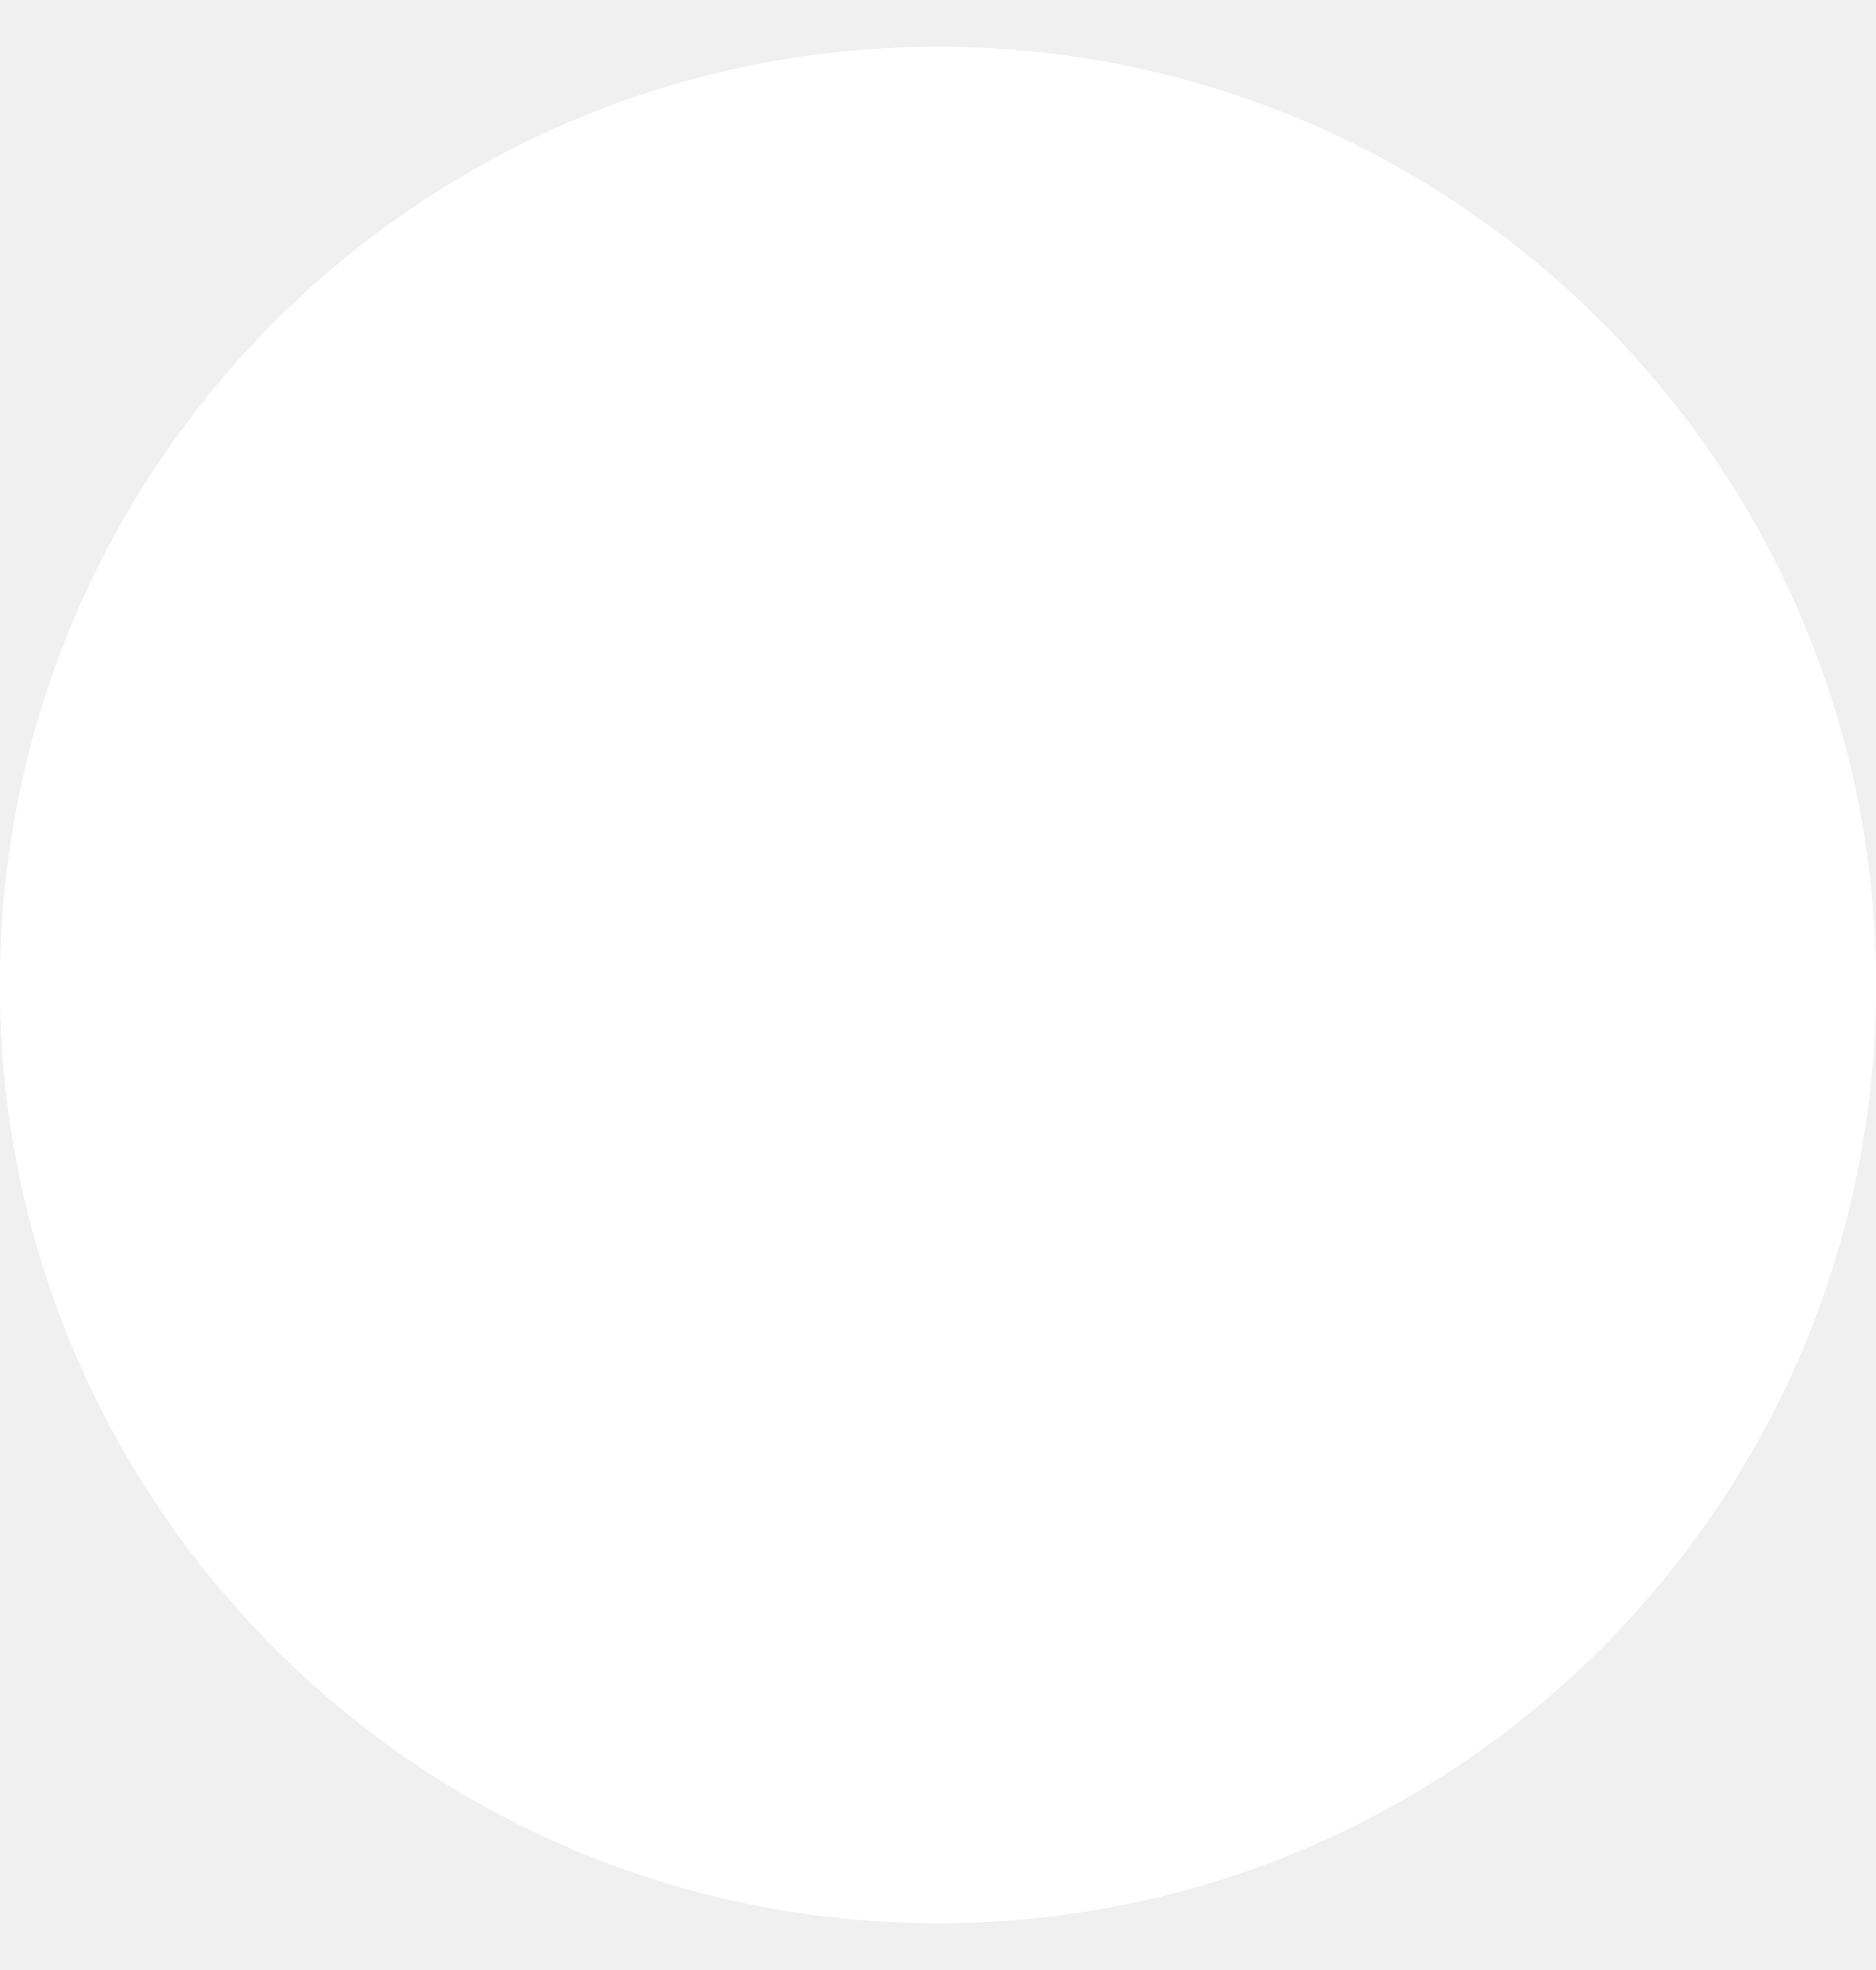
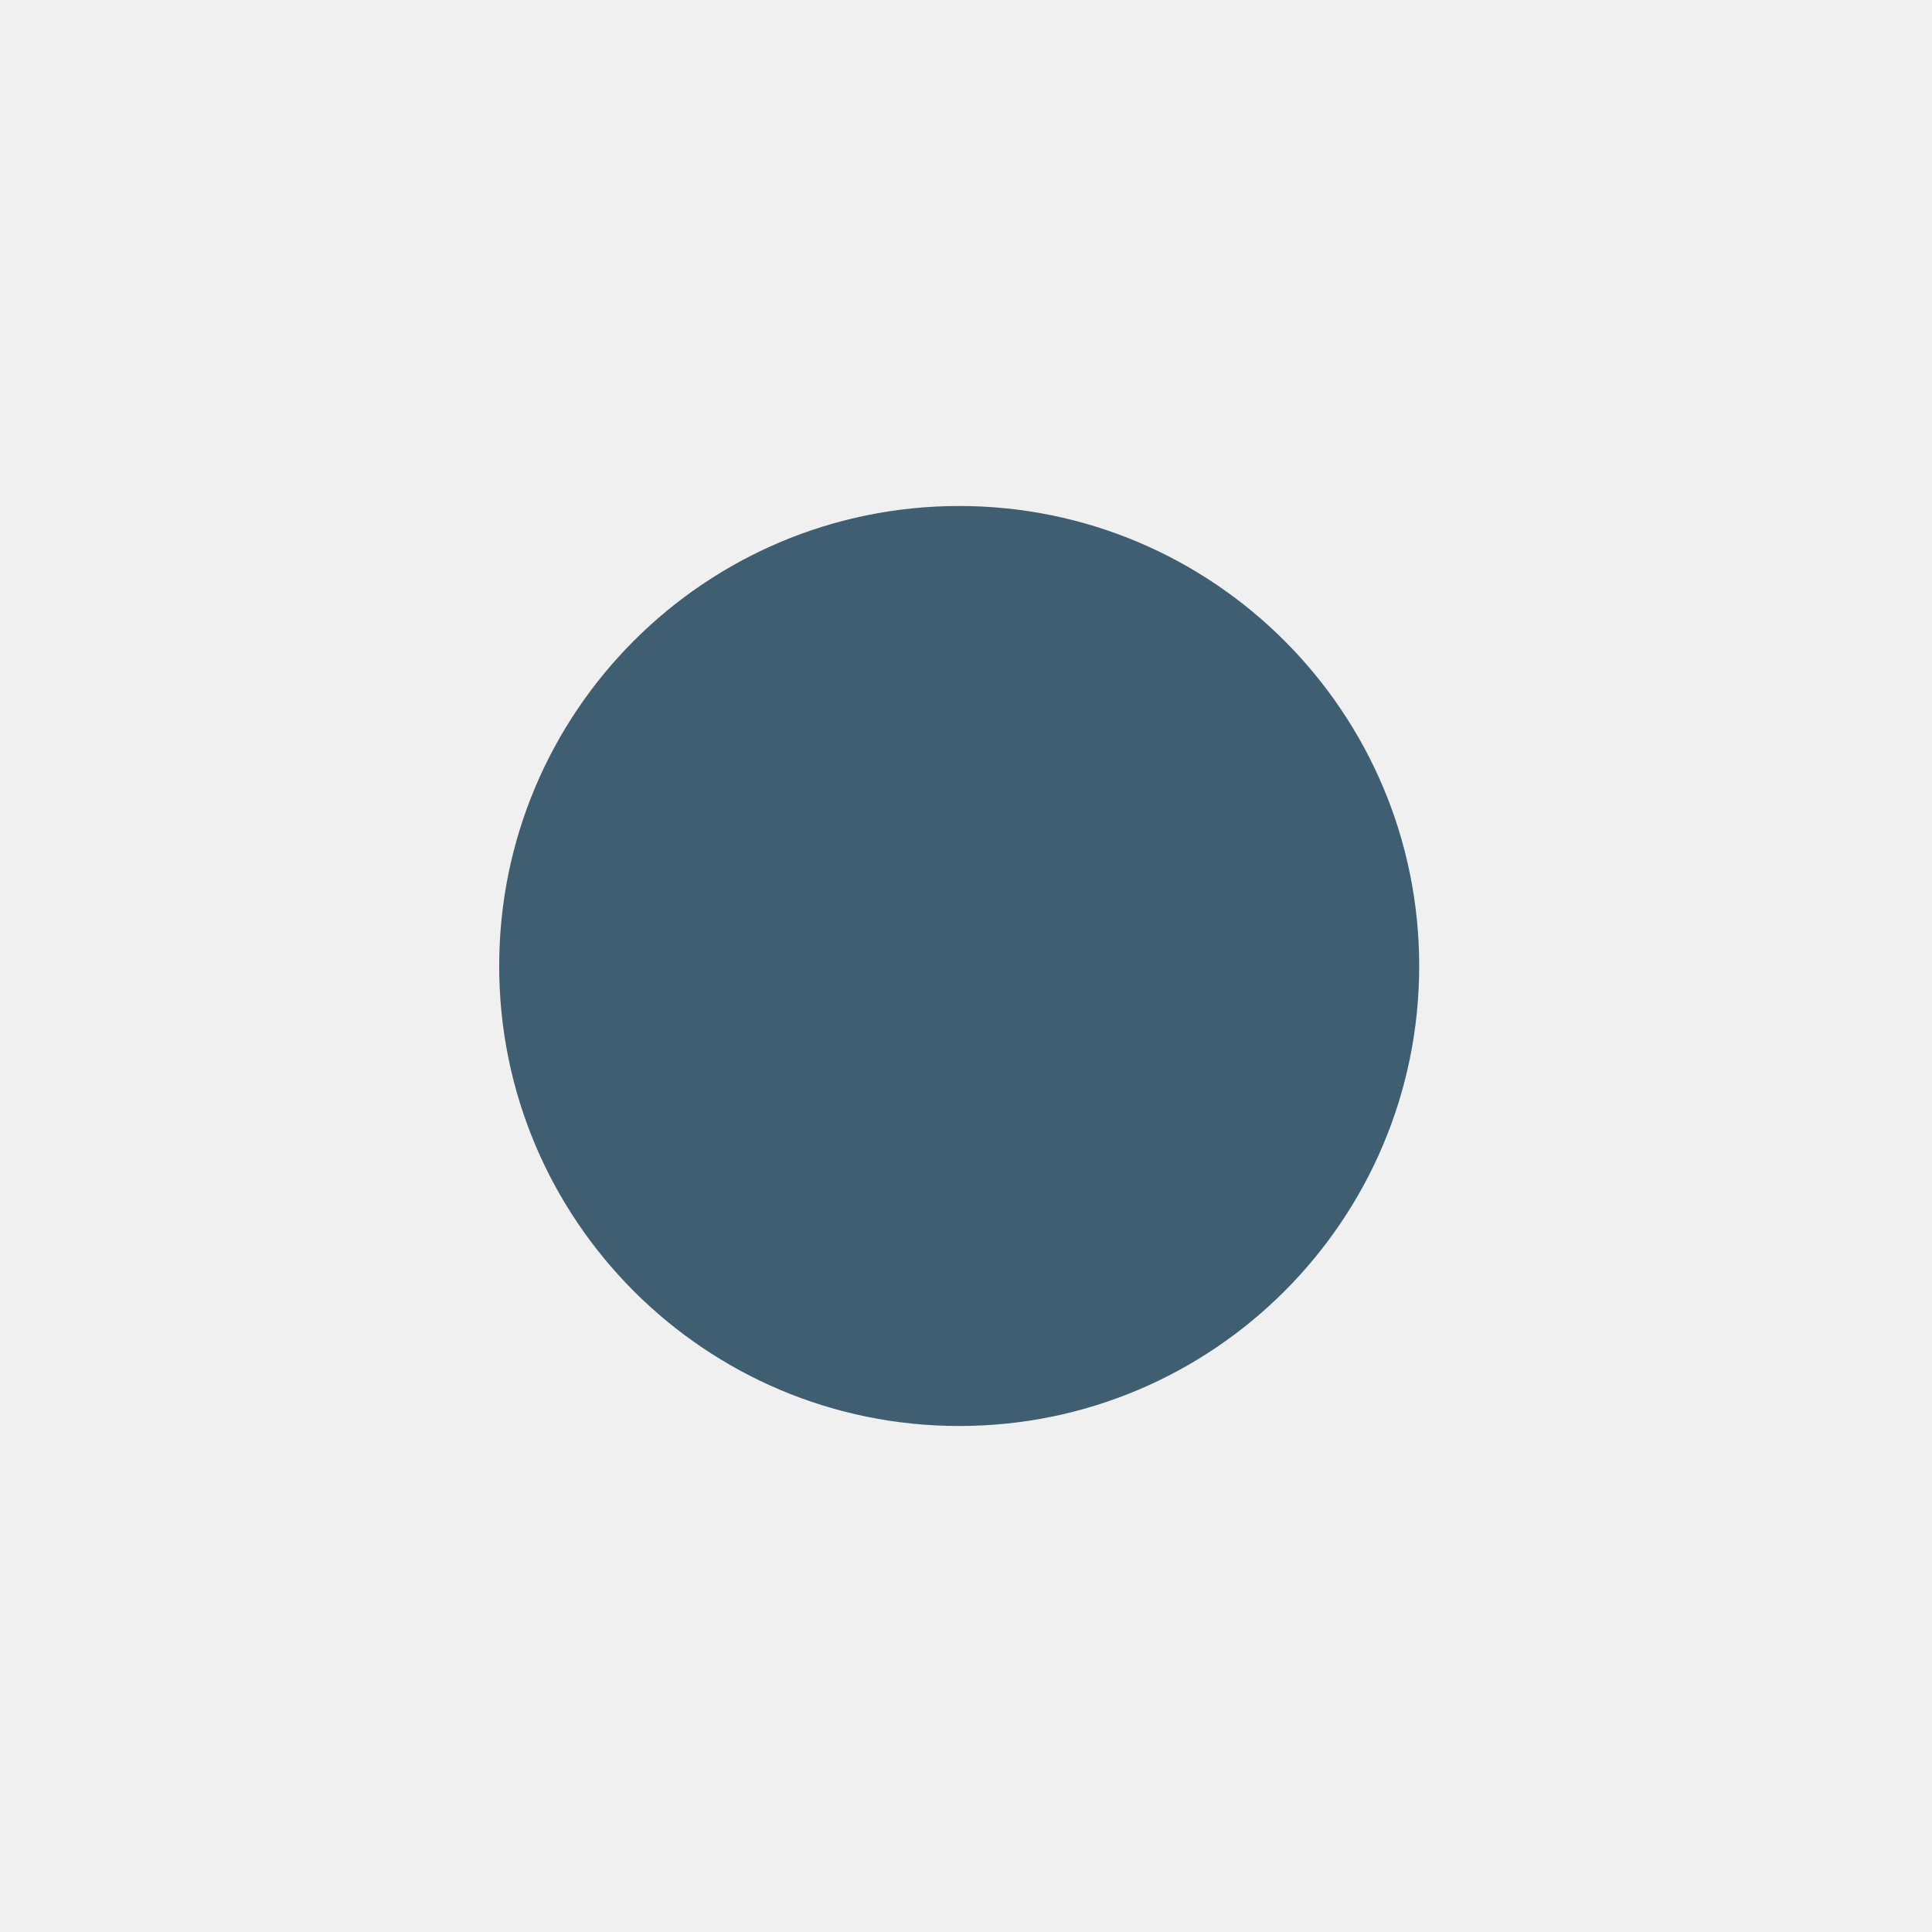
- <svg xmlns="http://www.w3.org/2000/svg" width="20" height="21" viewBox="0 0 20 21" fill="none">
-   <g id="radio">
-     <rect id="Rectangle 123" y="0.5" width="20" height="20" rx="10" fill="white" />
-     <circle id="Ellipse 3" cx="10" cy="10.5" r="10" fill="white" />
-   </g>
+ <svg xmlns="http://www.w3.org/2000/svg" width="21" height="21" viewBox="0 0 21 21" fill="none">
+   <path d="M5.426 10.5C5.426 7.739 7.664 5.5 10.426 5.5C13.187 5.5 15.426 7.739 15.426 10.5C15.426 13.261 13.187 15.5 10.426 15.5C7.664 15.5 5.426 13.261 5.426 10.5Z" fill="#3F5E72" />
</svg>
